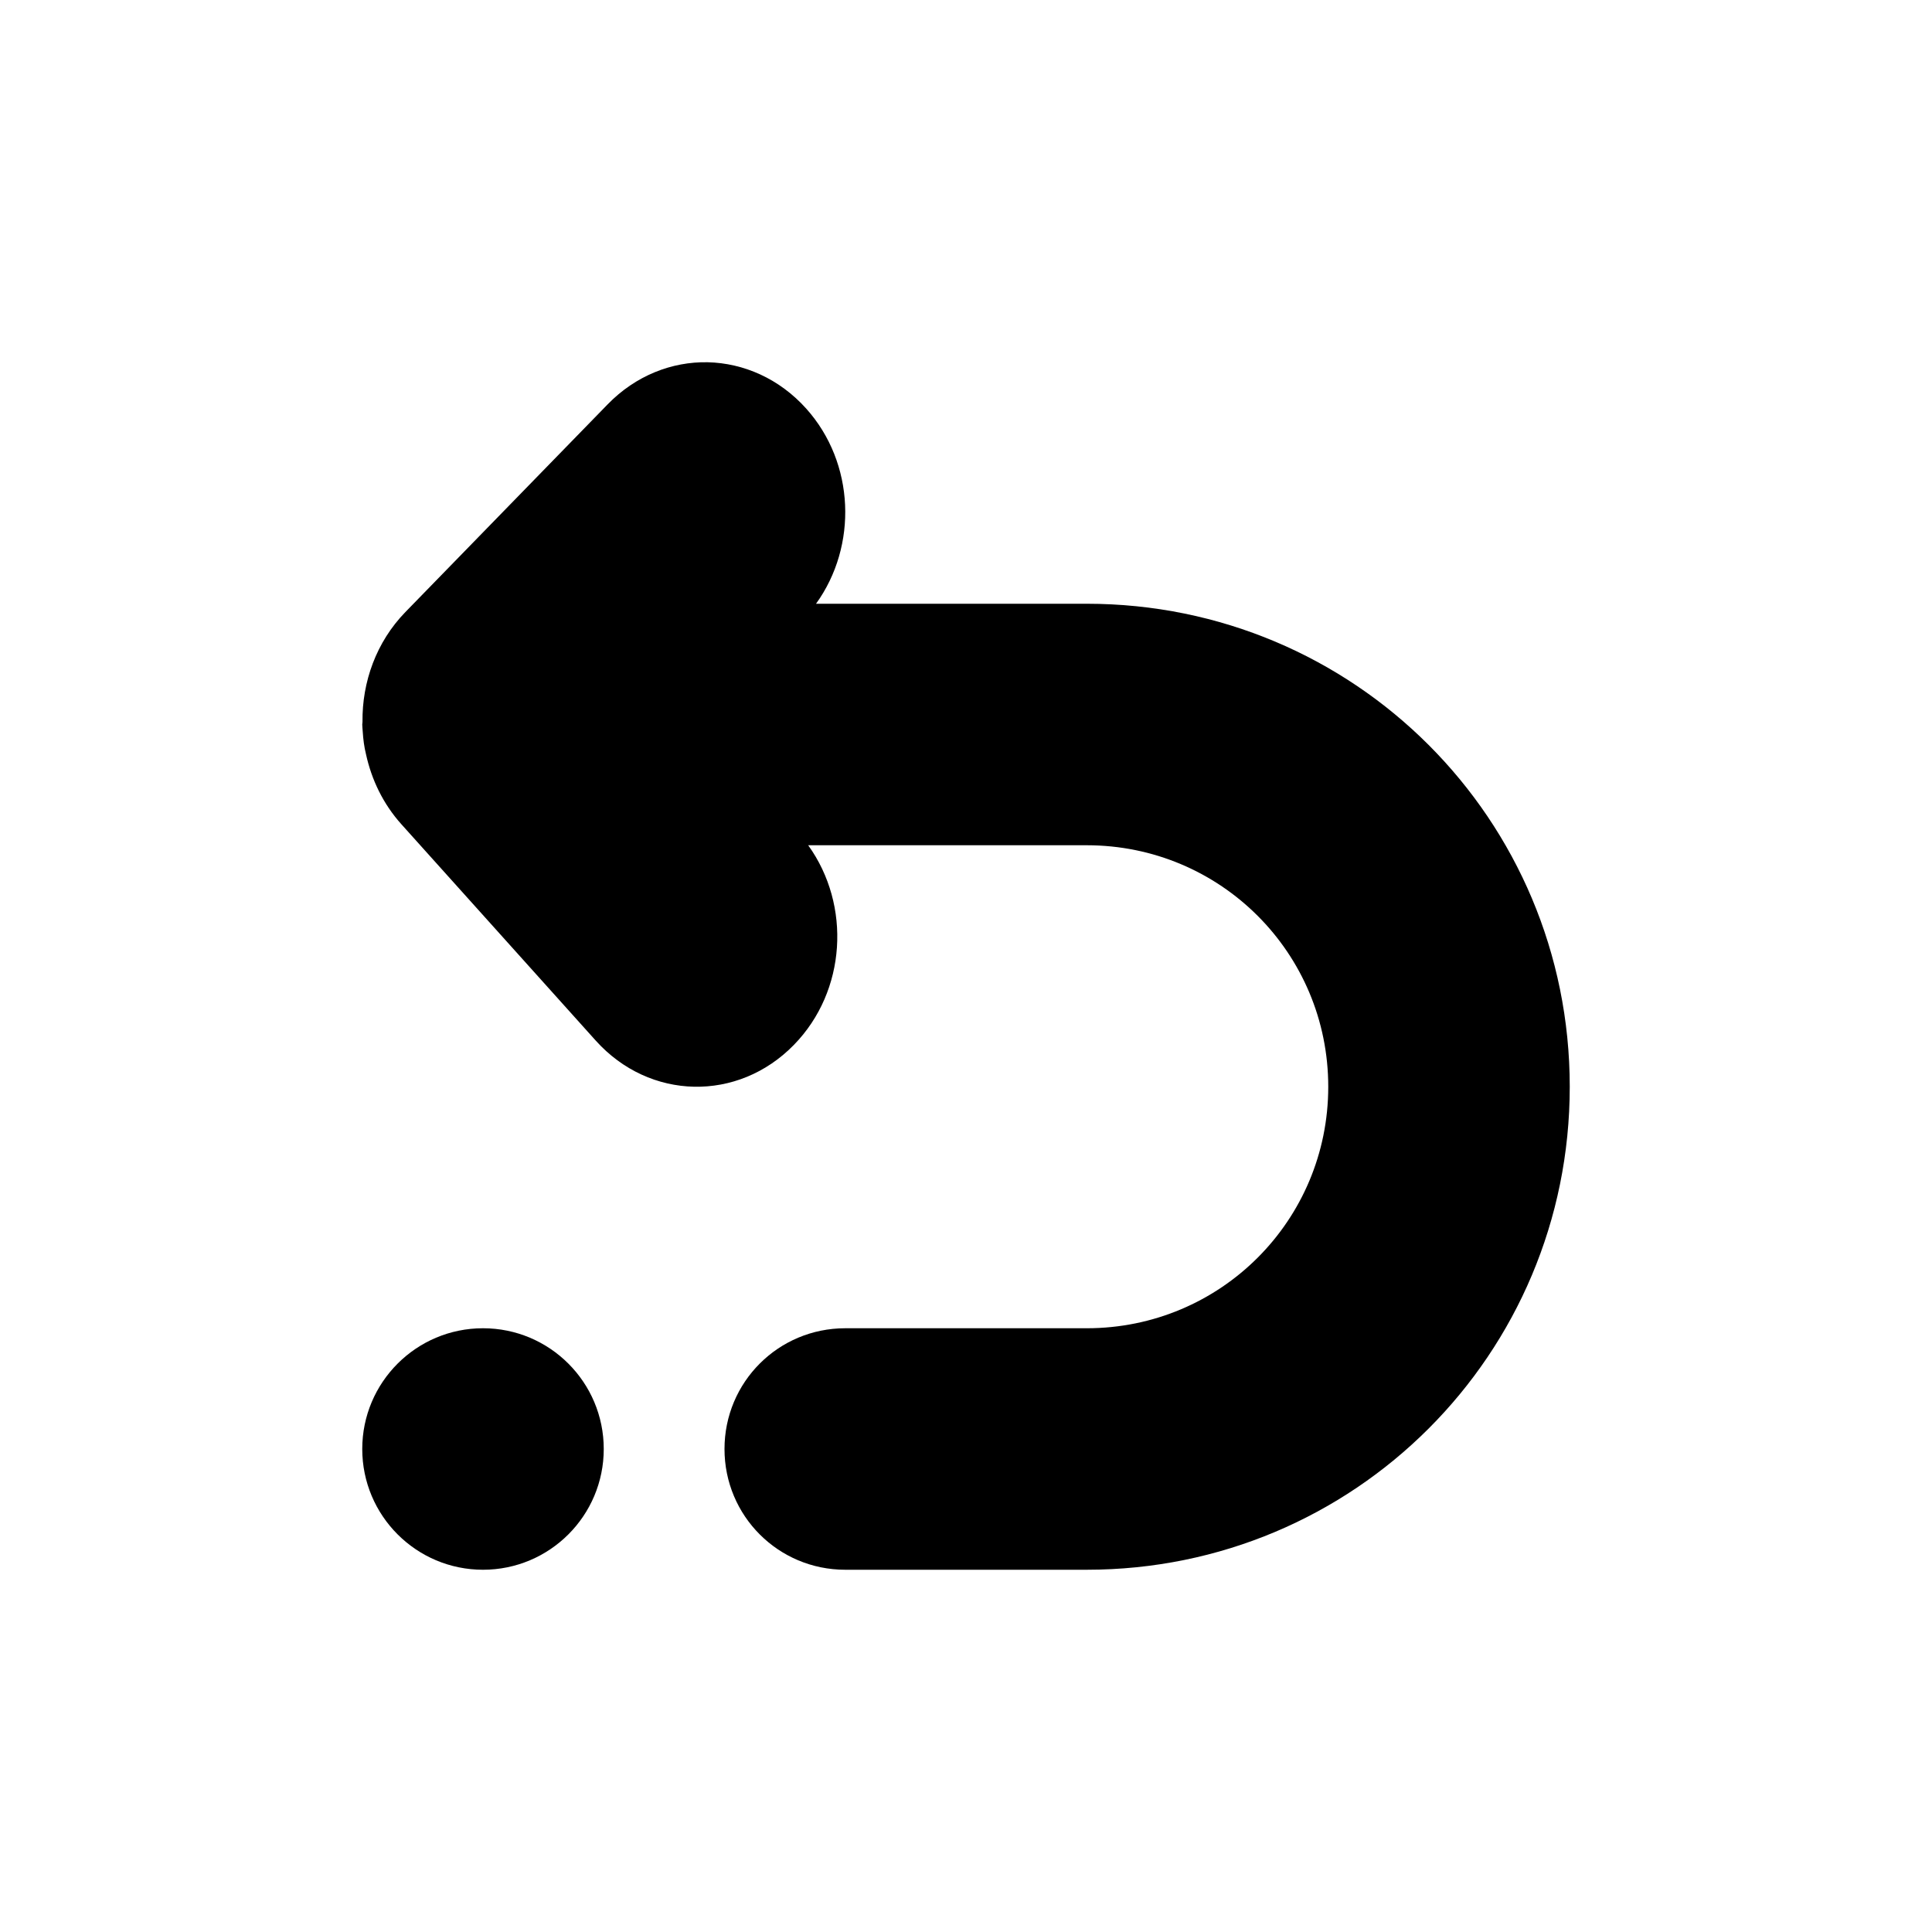
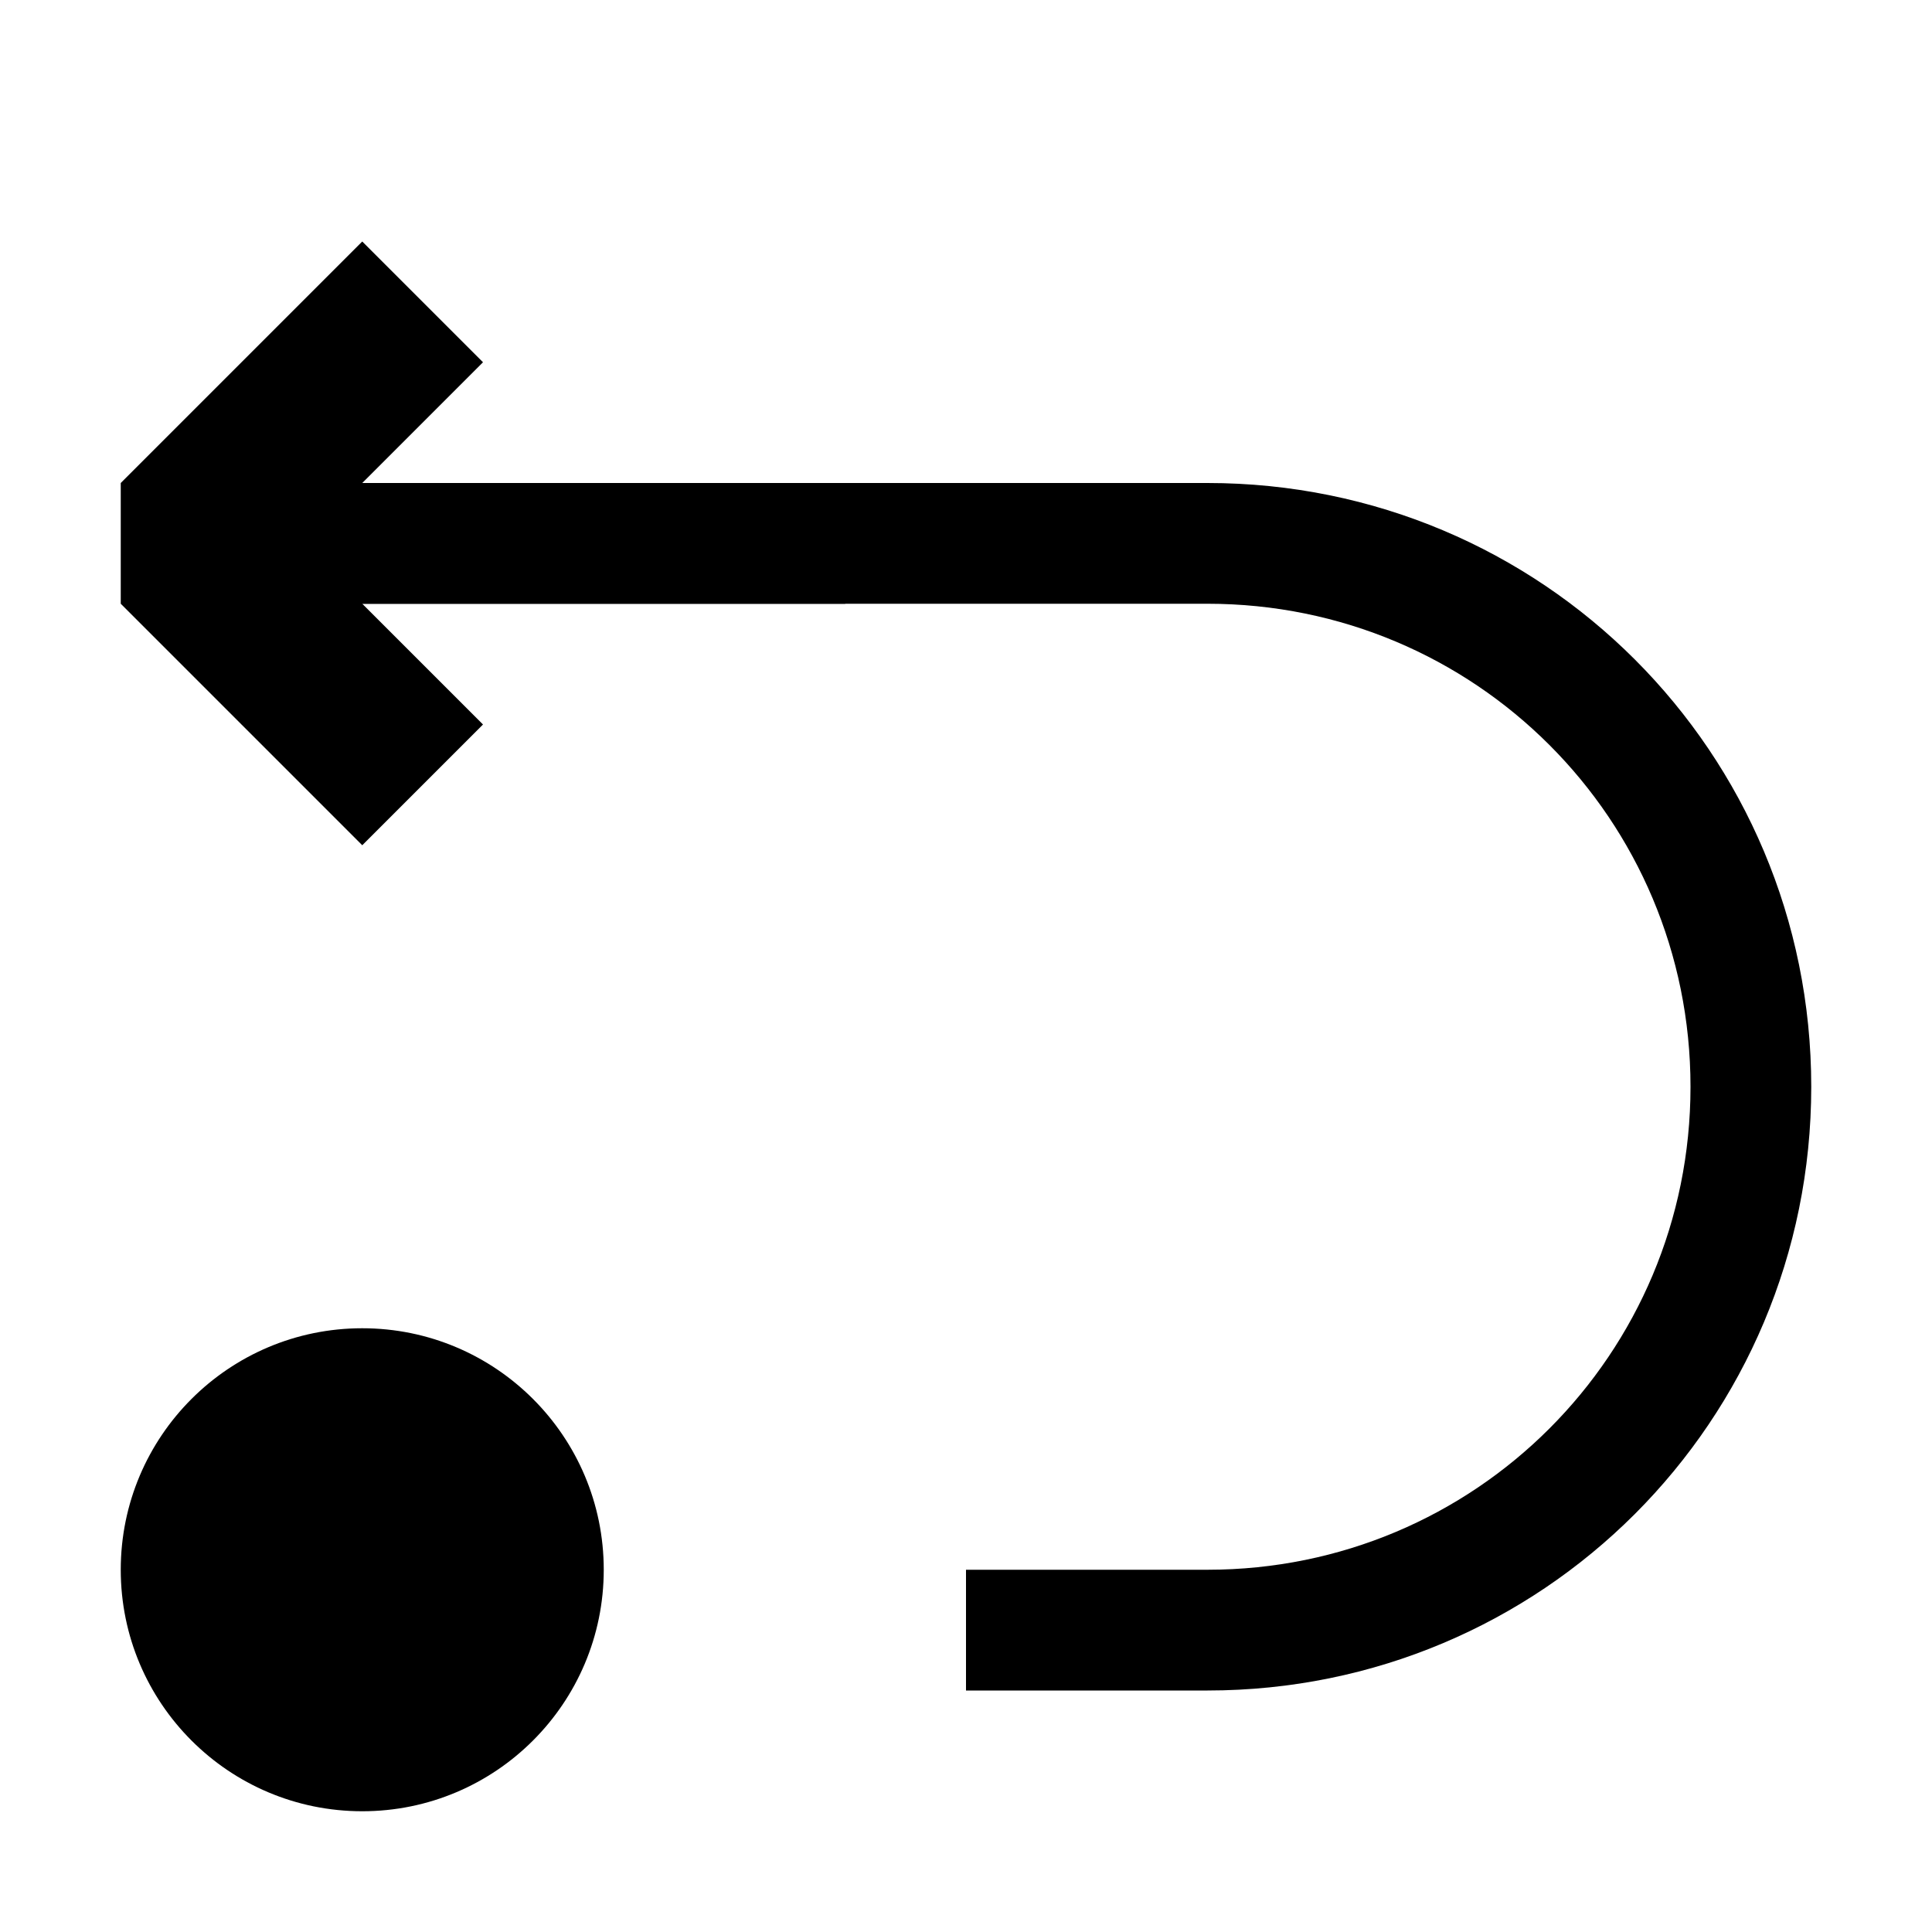
<svg xmlns="http://www.w3.org/2000/svg" width="16" height="16" viewBox="0 0 16 16" version="1.1" id="svg5">
  <defs id="defs2" />
  <g id="layer1">
-     <path id="rect2687" style="fill-opacity:1;stroke-width:1" d="M 5.861,3 C 5.564,2.994 5.265,3.11 5.033,3.348 L 3.357,5.069 C 3.116,5.317 2.998,5.648 3.002,5.979 3.002,5.986 3,5.993 3,6 c 0,0.02 0.003,0.039 0.004,0.059 0.004,0.064 0.012,0.127 0.027,0.187 0.046,0.211 0.142,0.412 0.293,0.58 l 1.609,1.791 C 5.379,9.114 6.112,9.129 6.576,8.652 7.009,8.208 7.051,7.497 6.693,7 H 8 9 c 1.108,-1e-7 2,0.892 2,2 0,1.108 -0.892,2 -2,2 H 8 7 c -0.554,0 -1,0.446 -1,1 0,0.554 0.446,1 1,1 H 8 9 c 2.216,0 4,-1.784 4,-4 C 13,6.784 11.216,5 9,5 H 8 6.758 C 7.104,4.521 7.081,3.834 6.676,3.383 6.453,3.135 6.158,3.007 5.861,3 Z" />
-     <rect style="fill:#000000" id="rect860" width="2" height="2" x="3" y="11" ry="1" />
+     <rect style="stroke:none;stroke-width:1.633" id="rect1417" width="4" height="4" x="1" y="11" ry="2" />
+     <path style="stroke:none" d="M 1,5 V 4 L 3,2 4,3 3,4 H 7 V 5 H 3 L 4,6 3,7 Z" id="path1730" />
+     <path id="rect1888" style="stroke:none" d="M 6,4 C 4.869,4 3.828,4.372 2.992,5 H 6 9 10 c 2.216,0 4,1.784 4,4 0,2.216 -1.784,4 -4,4 H 9 8 v 1 h 2 c 2.77,0 5,-2.23 5,-5 0,-2.77 -2.23,-5 -5,-5 z m -3.008,9 c 0.003,0.002 0.005,0.004 0.008,0.006 V 13 Z" />
  </g>
</svg>
